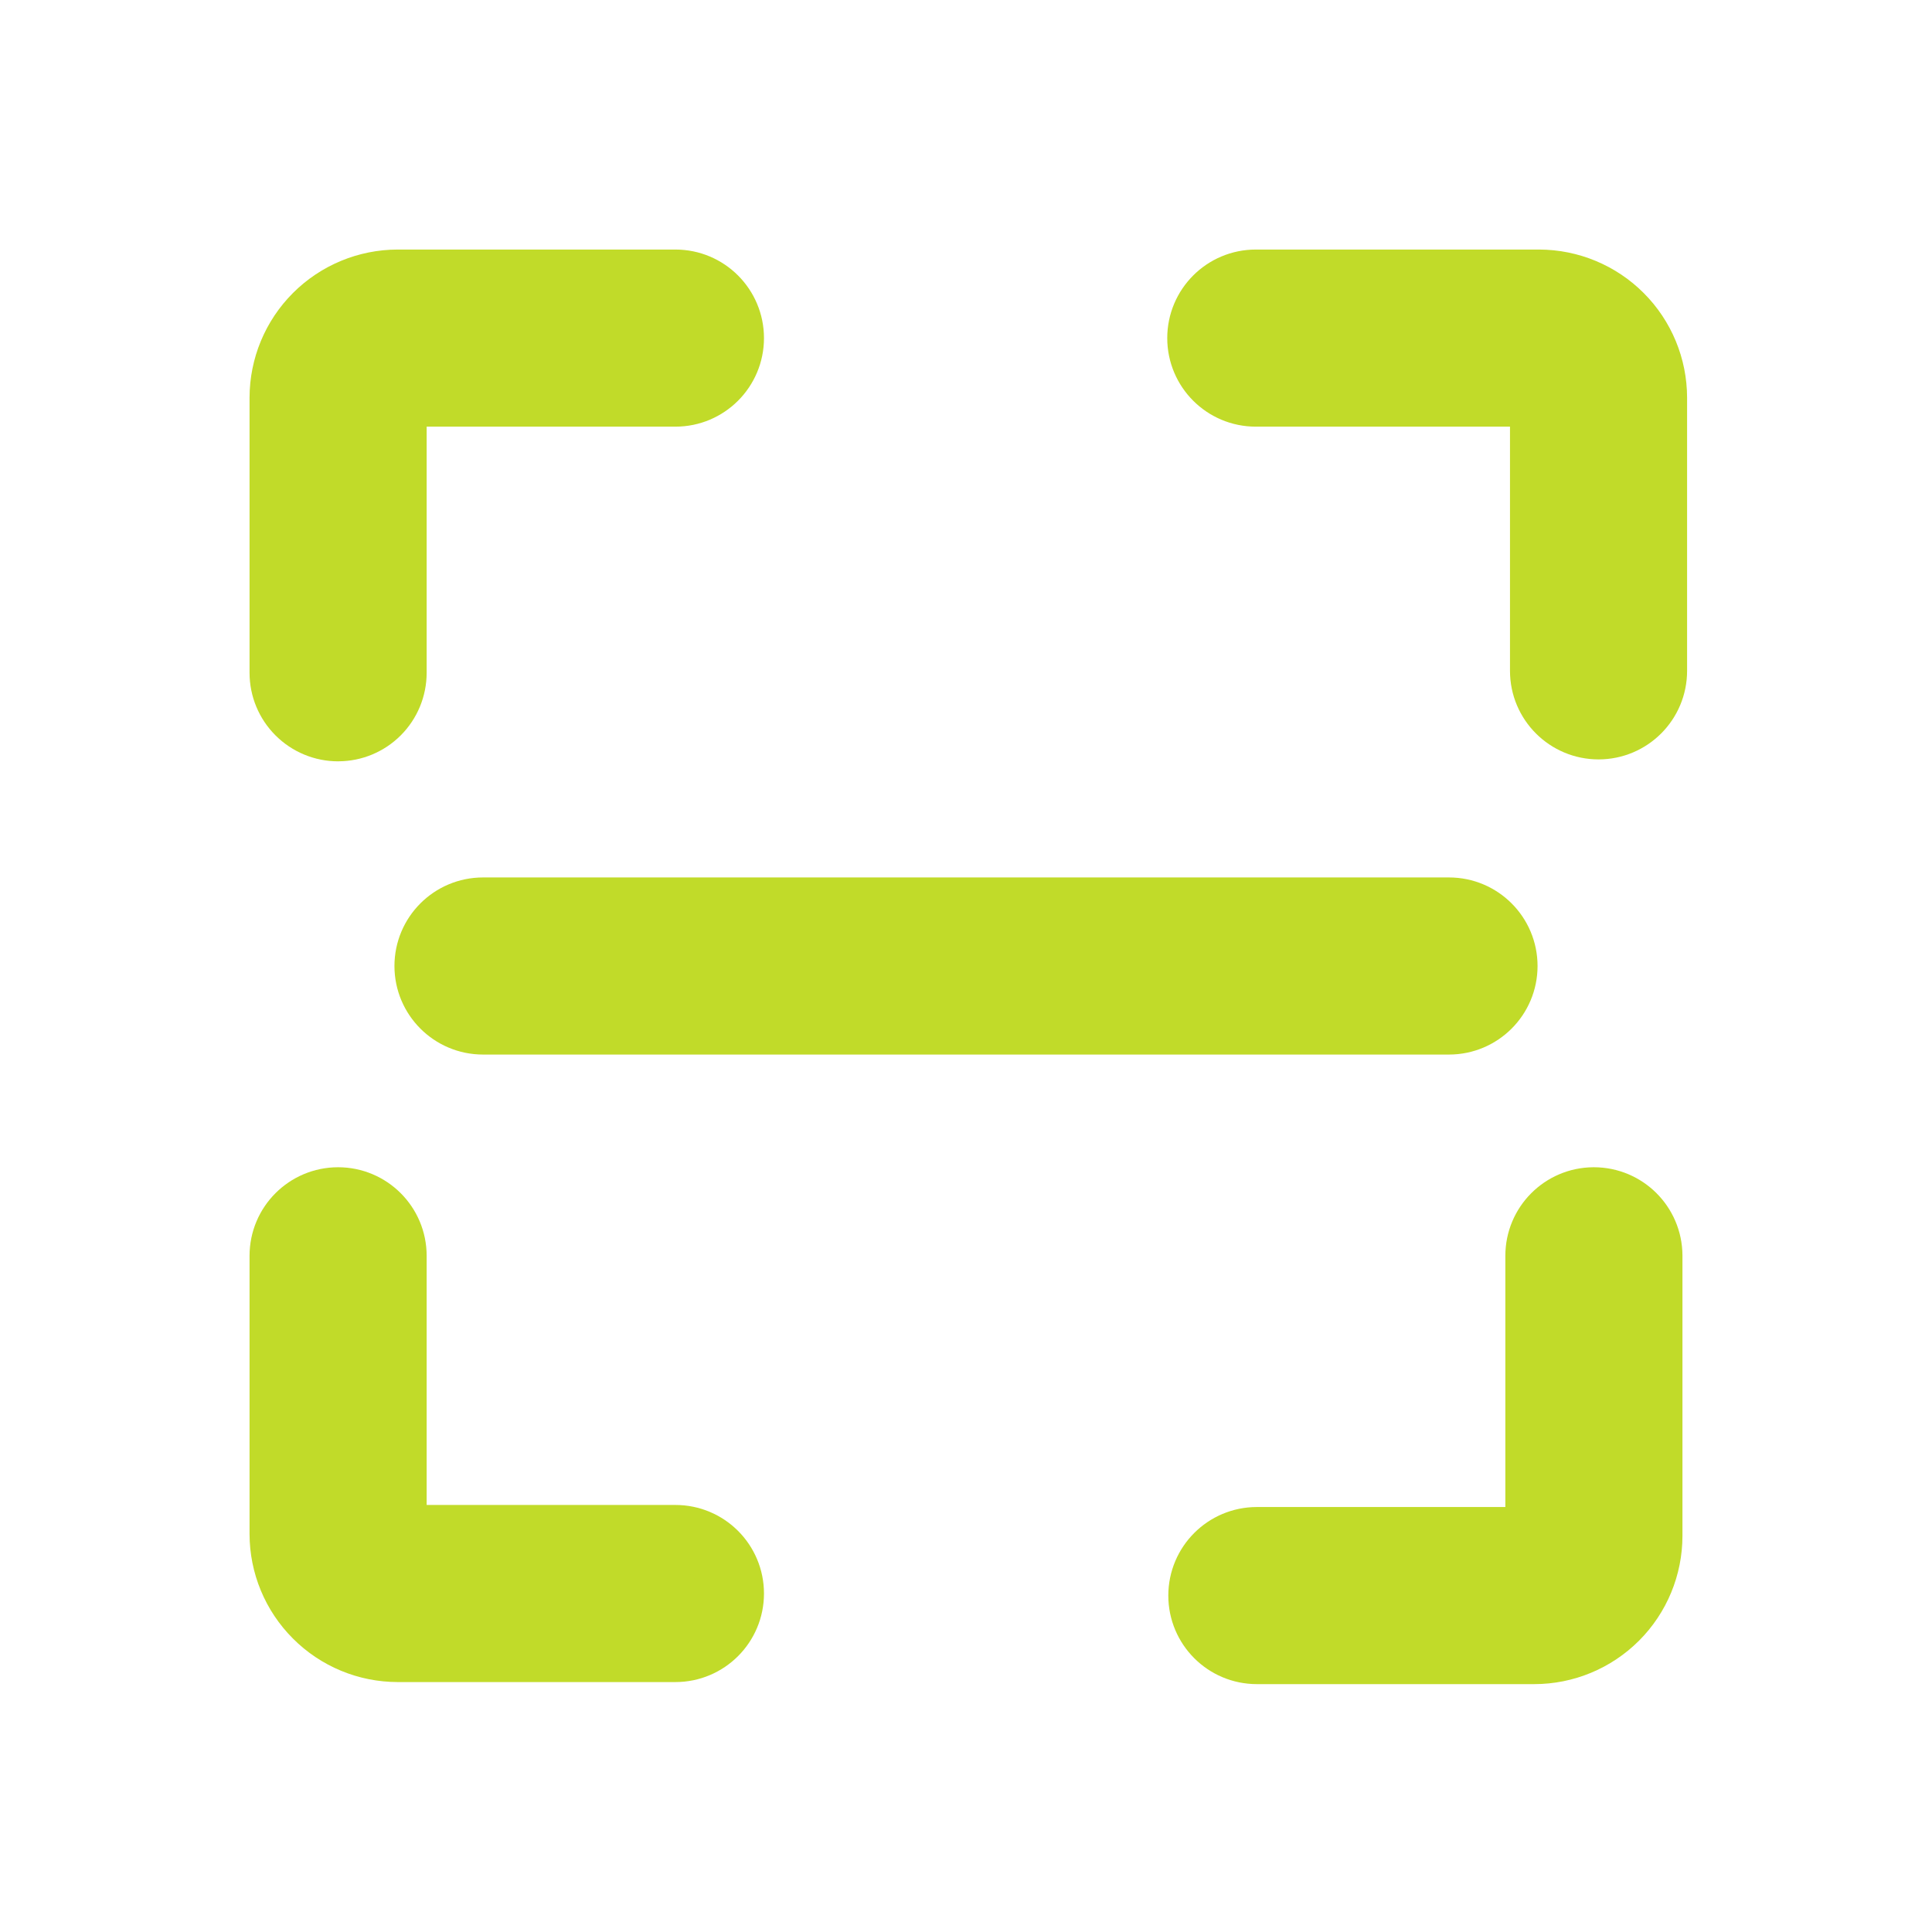
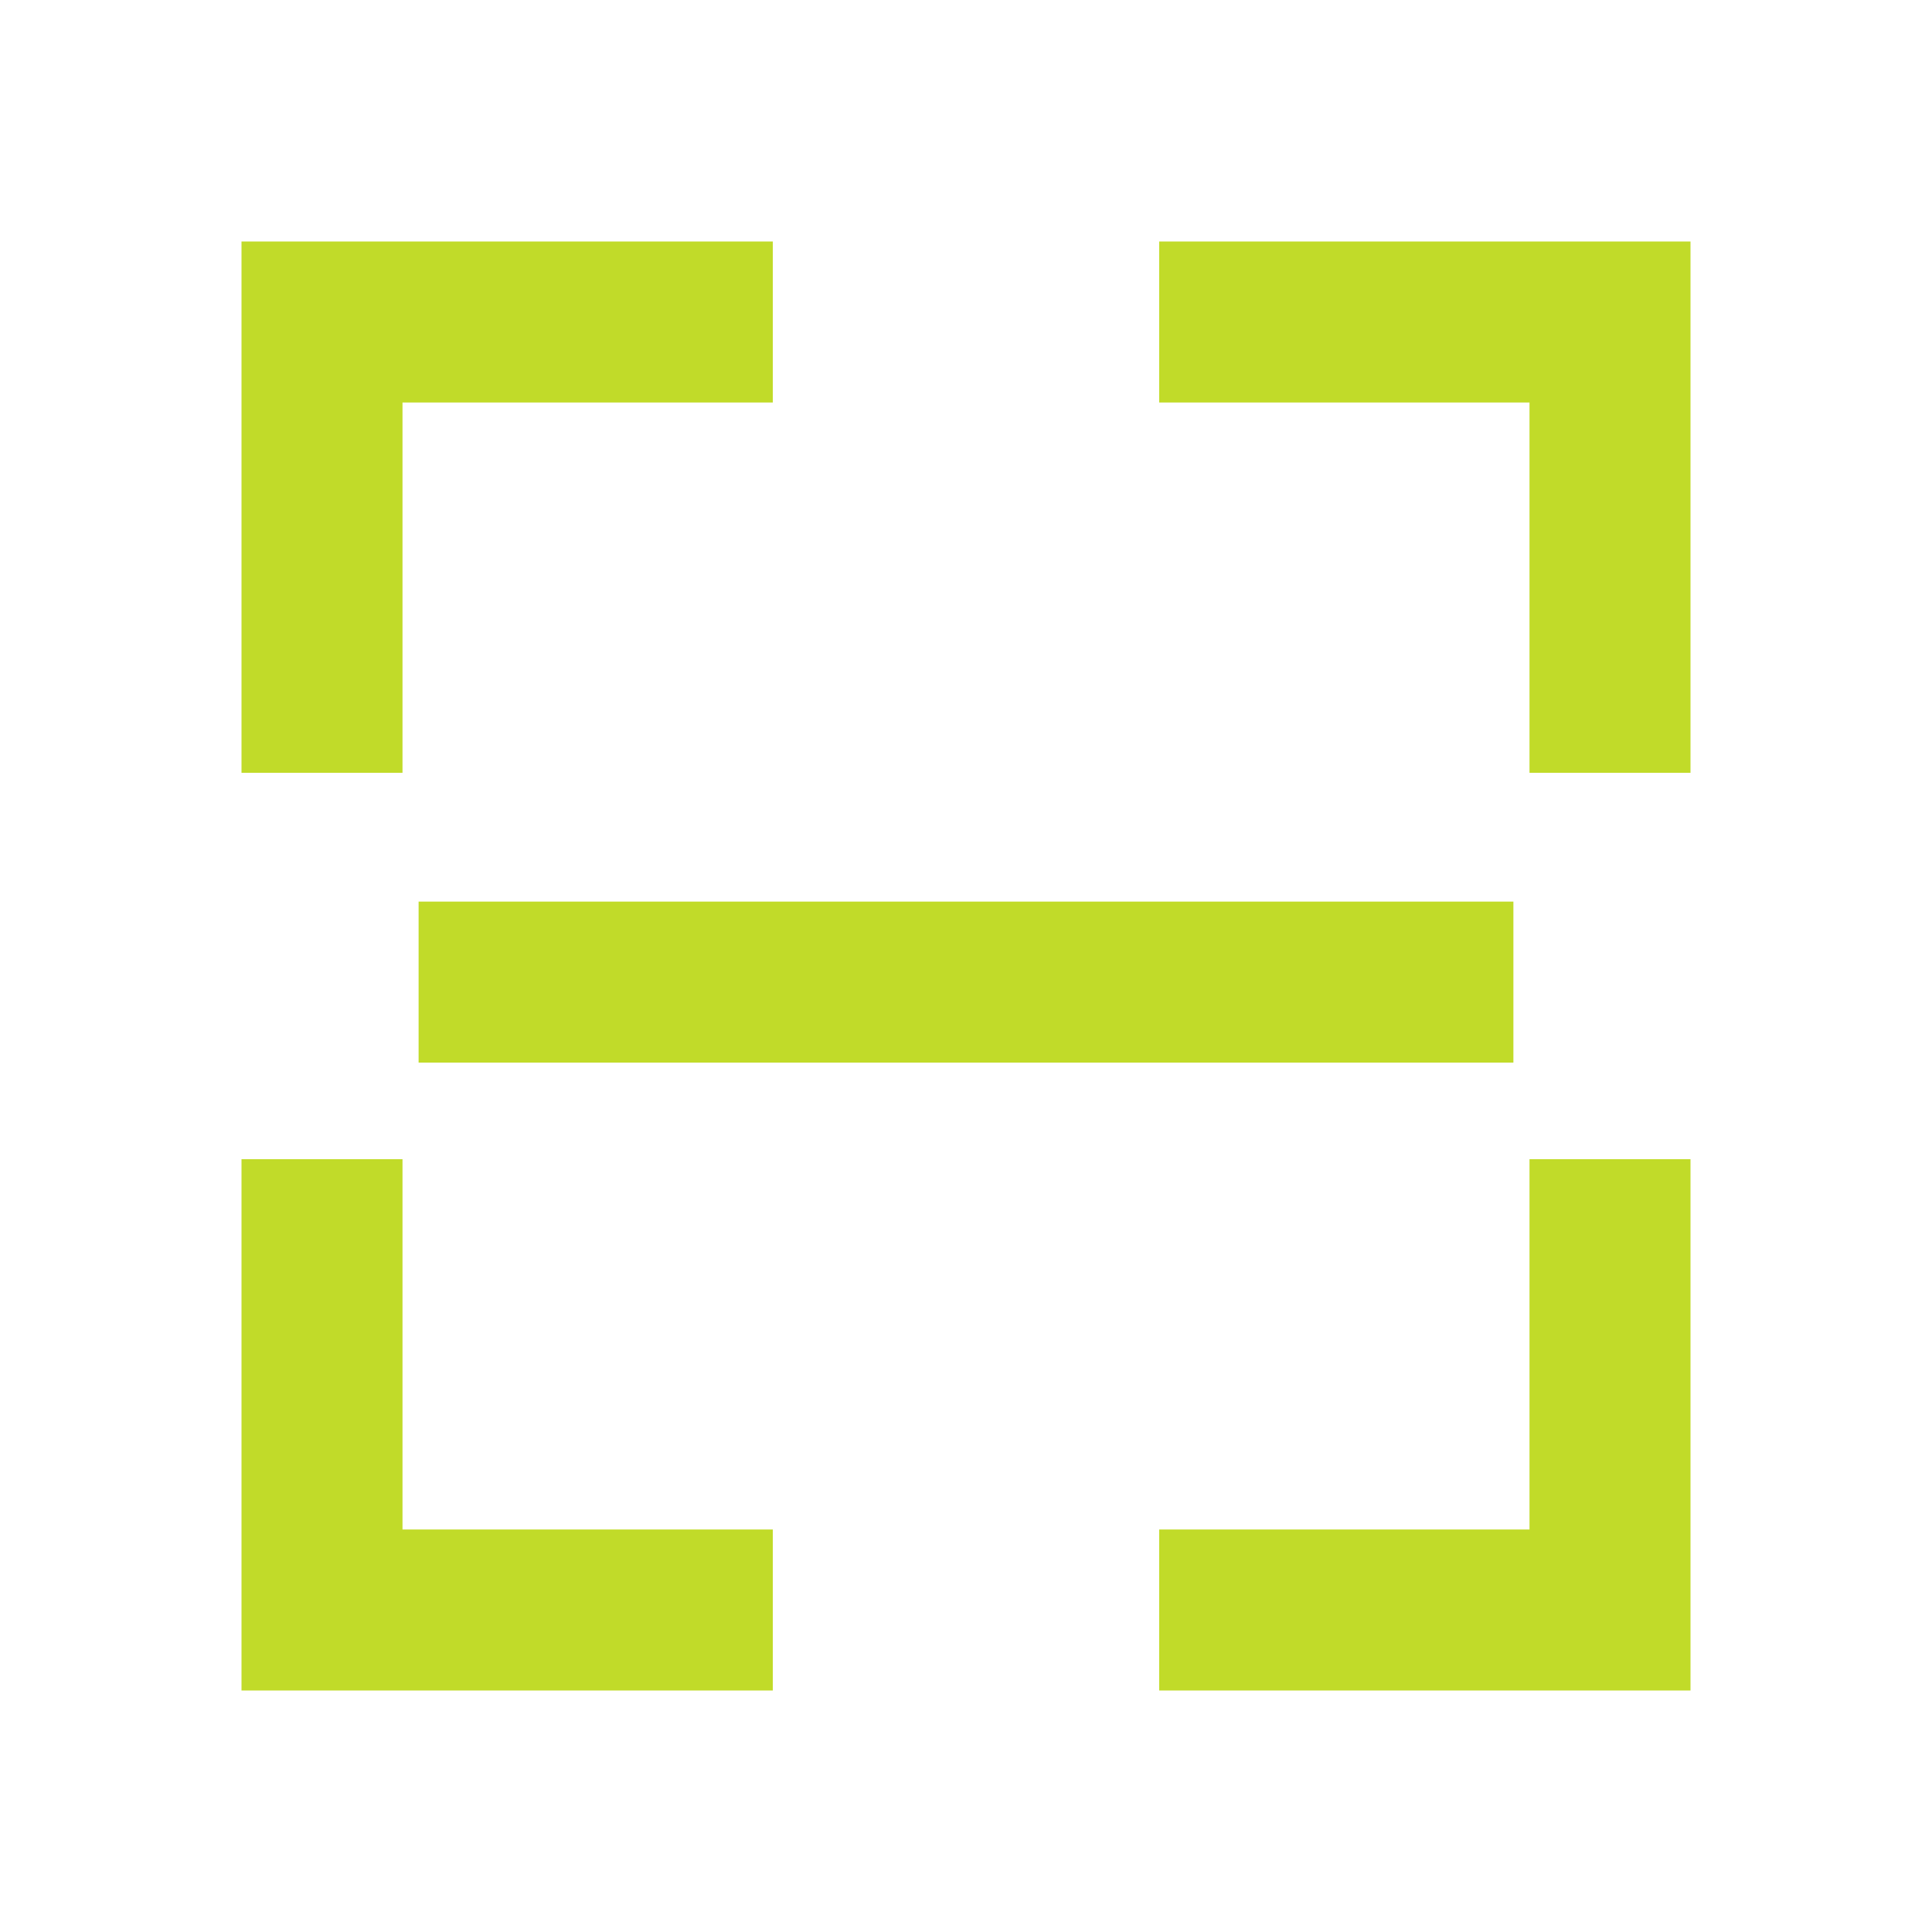
<svg xmlns="http://www.w3.org/2000/svg" width="60" height="60" viewBox="0 0 60 60" fill="none">
-   <path d="M49.5 37.25C49.495 37.25 49.491 37.25 49.486 37.25C48.526 37.257 47.75 38.038 47.75 39L47.75 47.699C47.75 47.699 47.75 47.699 47.75 47.699C47.75 47.756 47.704 47.802 47.647 47.802C47.647 47.802 47.647 47.802 47.647 47.802L39.033 47.802C38.066 47.802 37.283 48.586 37.283 49.552C37.283 50.519 38.066 51.302 39.033 51.302L47.646 51.302L47.646 51.302C48.603 51.302 49.519 50.921 50.195 50.245L50.195 50.245C50.871 49.569 51.25 48.651 51.25 47.695C51.25 47.695 51.25 47.695 51.25 47.695V38.995H51.25L51.25 38.99C51.244 38.026 50.461 37.25 49.5 37.25Z" fill="#C1DB29" stroke="#C1DB29" stroke-width="2" stroke-linejoin="round" />
-   <path d="M47.801 8.75H47.798H39C38.033 8.75 37.25 9.534 37.25 10.5C37.25 11.466 38.033 12.25 39 12.25H47.791C47.848 12.25 47.894 12.296 47.894 12.353C47.894 12.354 47.894 12.354 47.894 12.354L47.894 20.834C47.894 21.8 48.678 22.584 49.644 22.584C50.611 22.584 51.394 21.8 51.394 20.834L51.394 12.353L51.394 12.352C51.393 11.398 51.015 10.484 50.341 9.809C49.668 9.134 48.755 8.753 47.801 8.75Z" fill="#C1DB29" stroke="#C1DB29" stroke-width="2" stroke-linejoin="round" />
-   <path d="M20.976 12.25C20.976 12.25 20.977 12.25 20.977 12.25C21.943 12.25 22.726 11.466 22.726 10.5C22.726 9.534 21.943 8.75 20.976 8.75L12.353 8.75L12.352 8.75C11.397 8.751 10.481 9.131 9.806 9.806C9.131 10.481 8.751 11.396 8.75 12.352V12.353V20.894C8.75 21.358 8.934 21.803 9.263 22.131C9.591 22.459 10.036 22.644 10.5 22.644C10.504 22.644 10.507 22.643 10.511 22.643C10.971 22.641 11.412 22.457 11.738 22.131C12.066 21.803 12.25 21.358 12.25 20.893V12.353C12.251 12.296 12.297 12.25 12.354 12.25H20.976Z" fill="#C1DB29" stroke="#C1DB29" stroke-width="2" stroke-linejoin="round" />
-   <path d="M8.75 47.634L8.75 47.635C8.75 48.59 9.13 49.506 9.806 50.181C10.48 50.857 11.396 51.237 12.352 51.238H12.353H20.976C21.943 51.238 22.726 50.454 22.726 49.488C22.726 48.521 21.943 47.738 20.976 47.738L12.354 47.738C12.354 47.738 12.353 47.738 12.353 47.738C12.296 47.738 12.25 47.692 12.25 47.635V39C12.25 38.033 11.466 37.25 10.5 37.25C9.534 37.25 8.75 38.033 8.75 39L8.75 47.634Z" fill="#C1DB29" stroke="#C1DB29" stroke-width="2" stroke-linejoin="round" />
-   <path d="M45 28.25H15C14.034 28.25 13.25 29.034 13.25 30C13.25 30.966 14.034 31.75 15 31.75H45C45.967 31.75 46.75 30.966 46.75 30C46.75 29.034 45.967 28.25 45 28.25Z" fill="#C1DB29" stroke="#C1DB29" stroke-width="2" stroke-linejoin="round" />
+   <path fill-rule="evenodd" clip-rule="evenodd" d="M7.5 7.5H24V12.5H12.5V24H7.5V7.5ZM36 7.5H52.5V24H47.5V12.5H36V7.5ZM47 33H13V28H47V33ZM7.5 36H12.5V47.5H24V52.5H7.5V36ZM47.5 47.5V36H52.5V52.5H36V47.5H47.5Z" fill="#C1DB29" />
</svg>
